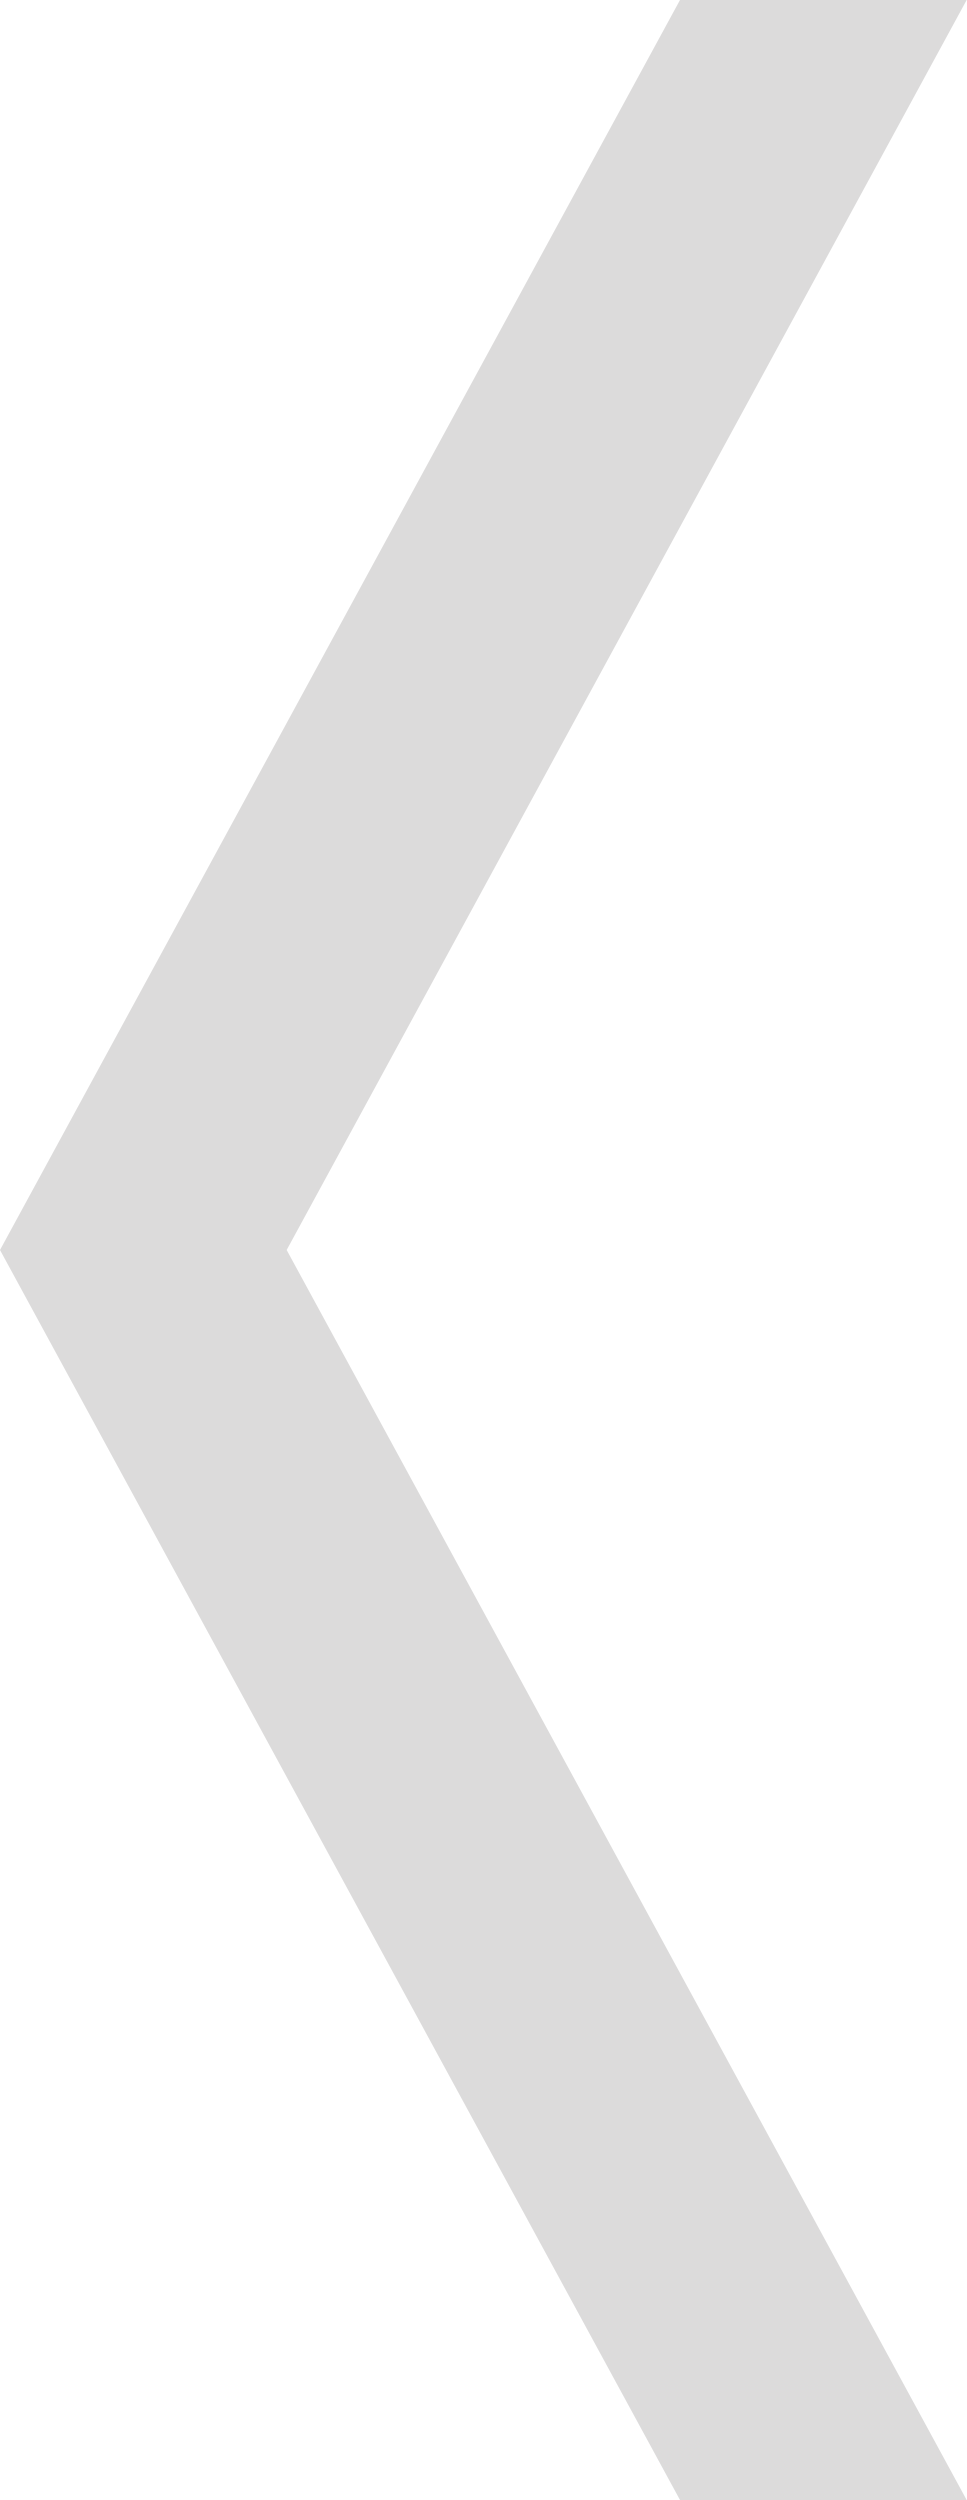
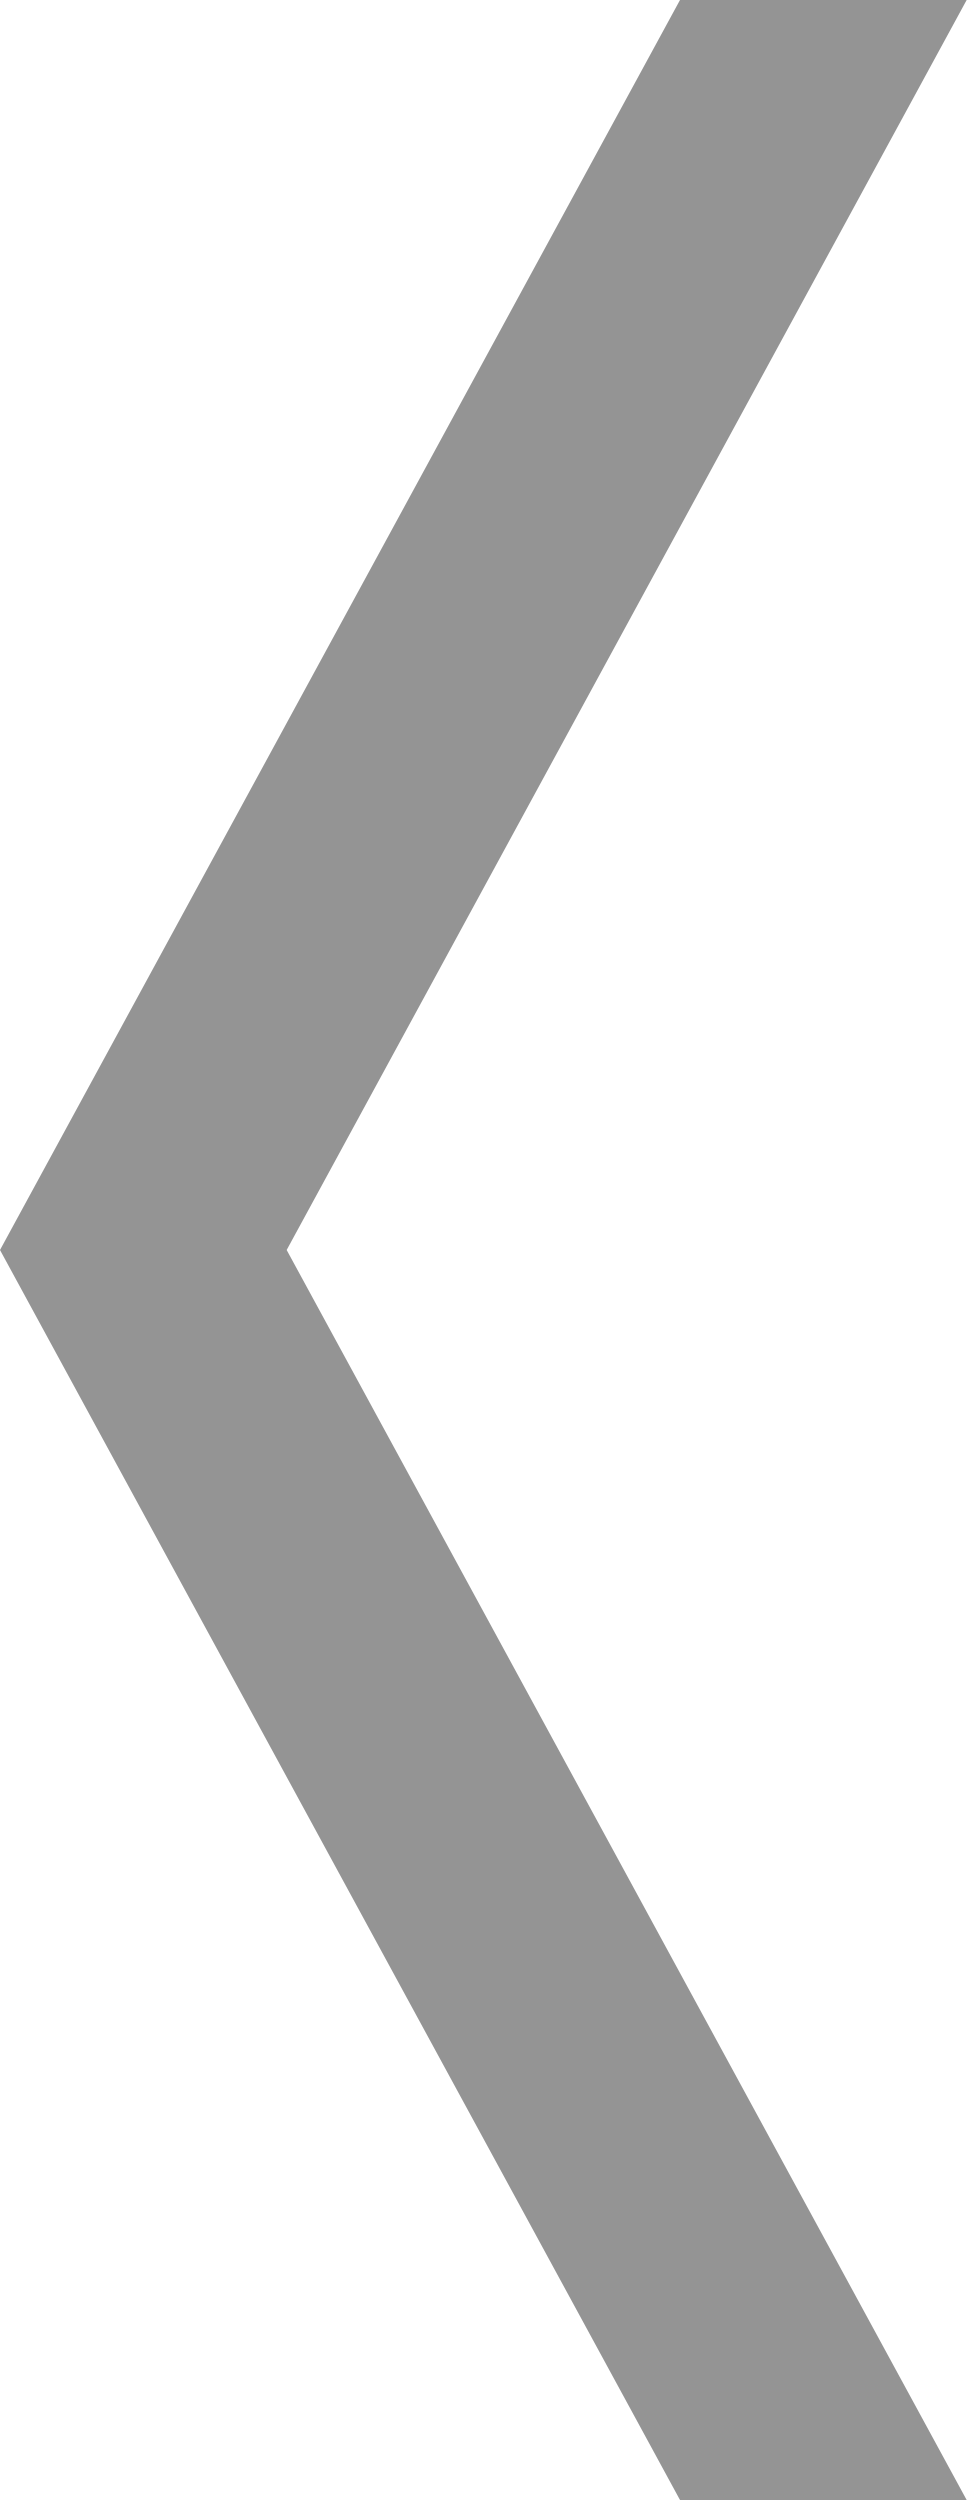
<svg xmlns="http://www.w3.org/2000/svg" version="1.1" id="Layer_1" x="0px" y="0px" viewBox="0 0 29 75" style="enable-background:new 0 0 29 75;" xml:space="preserve">
  <style type="text/css">
- 	.st0{fill:#DCDBDB;}
+ 	.st0{fill:#949494;}
</style>
  <polygon class="st0" points="8.6,37.5 29,0 20.4,0 0,37.5 20.4,75 29,75 " />
</svg>
